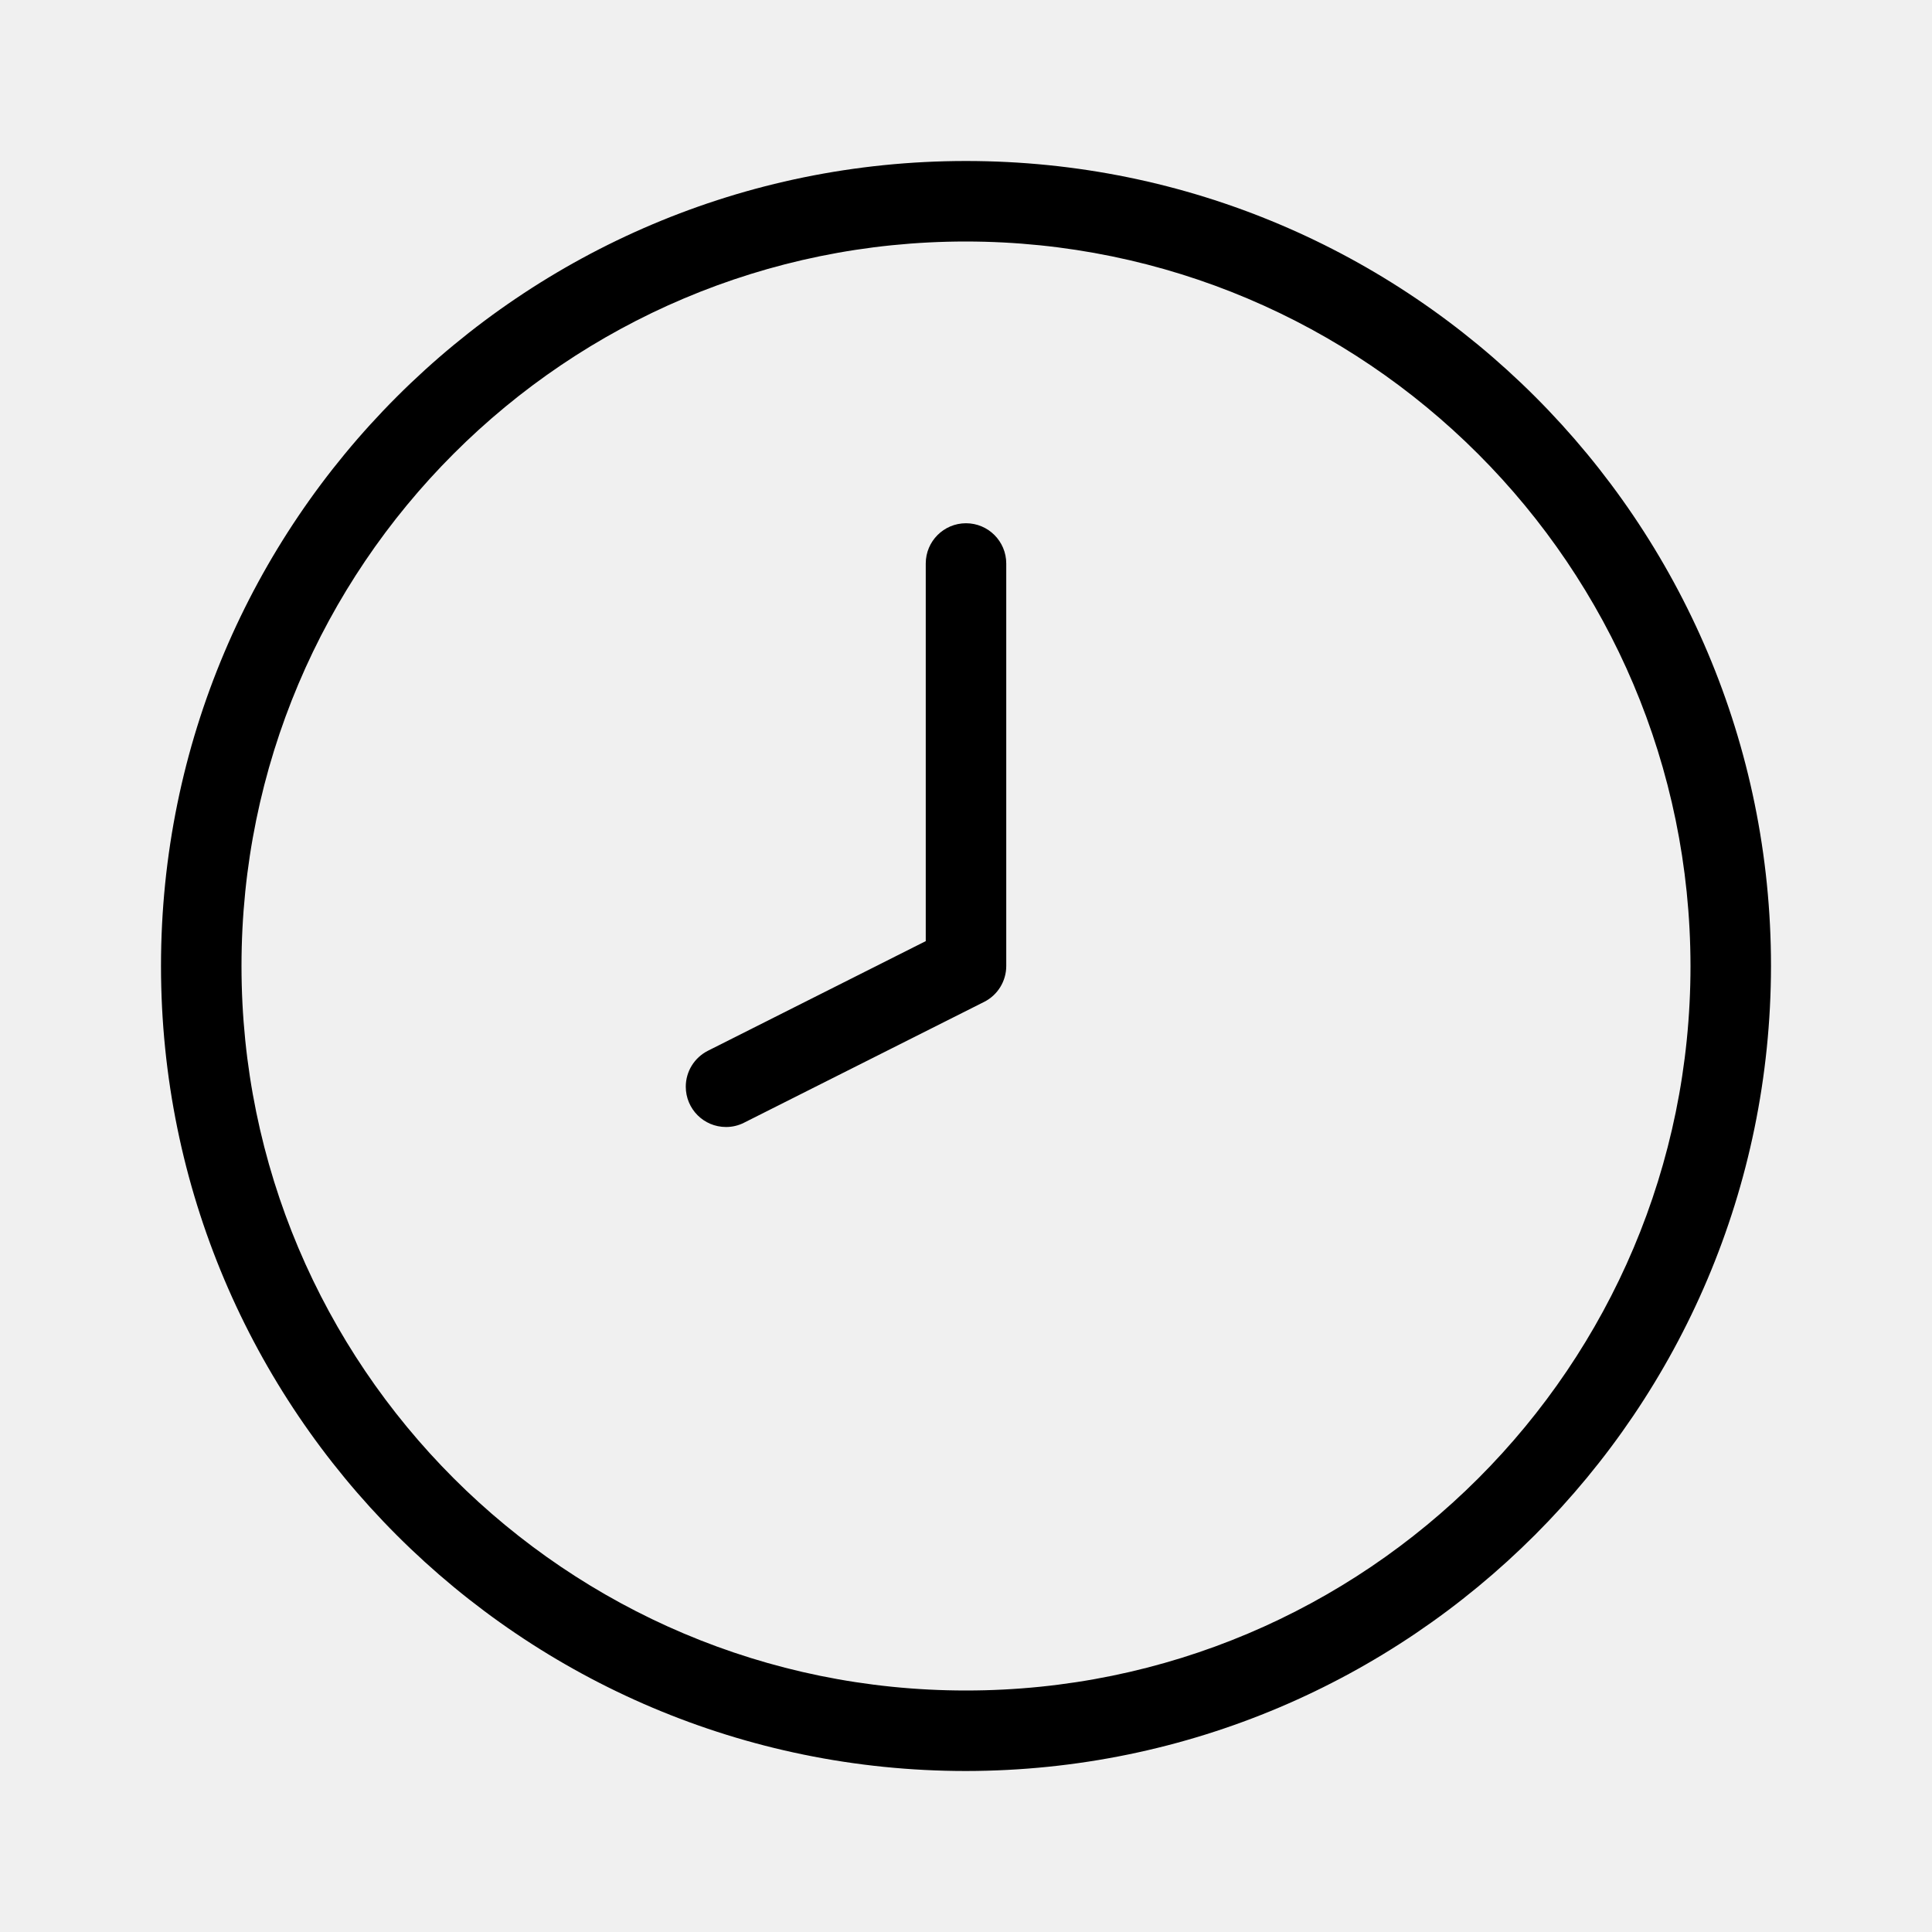
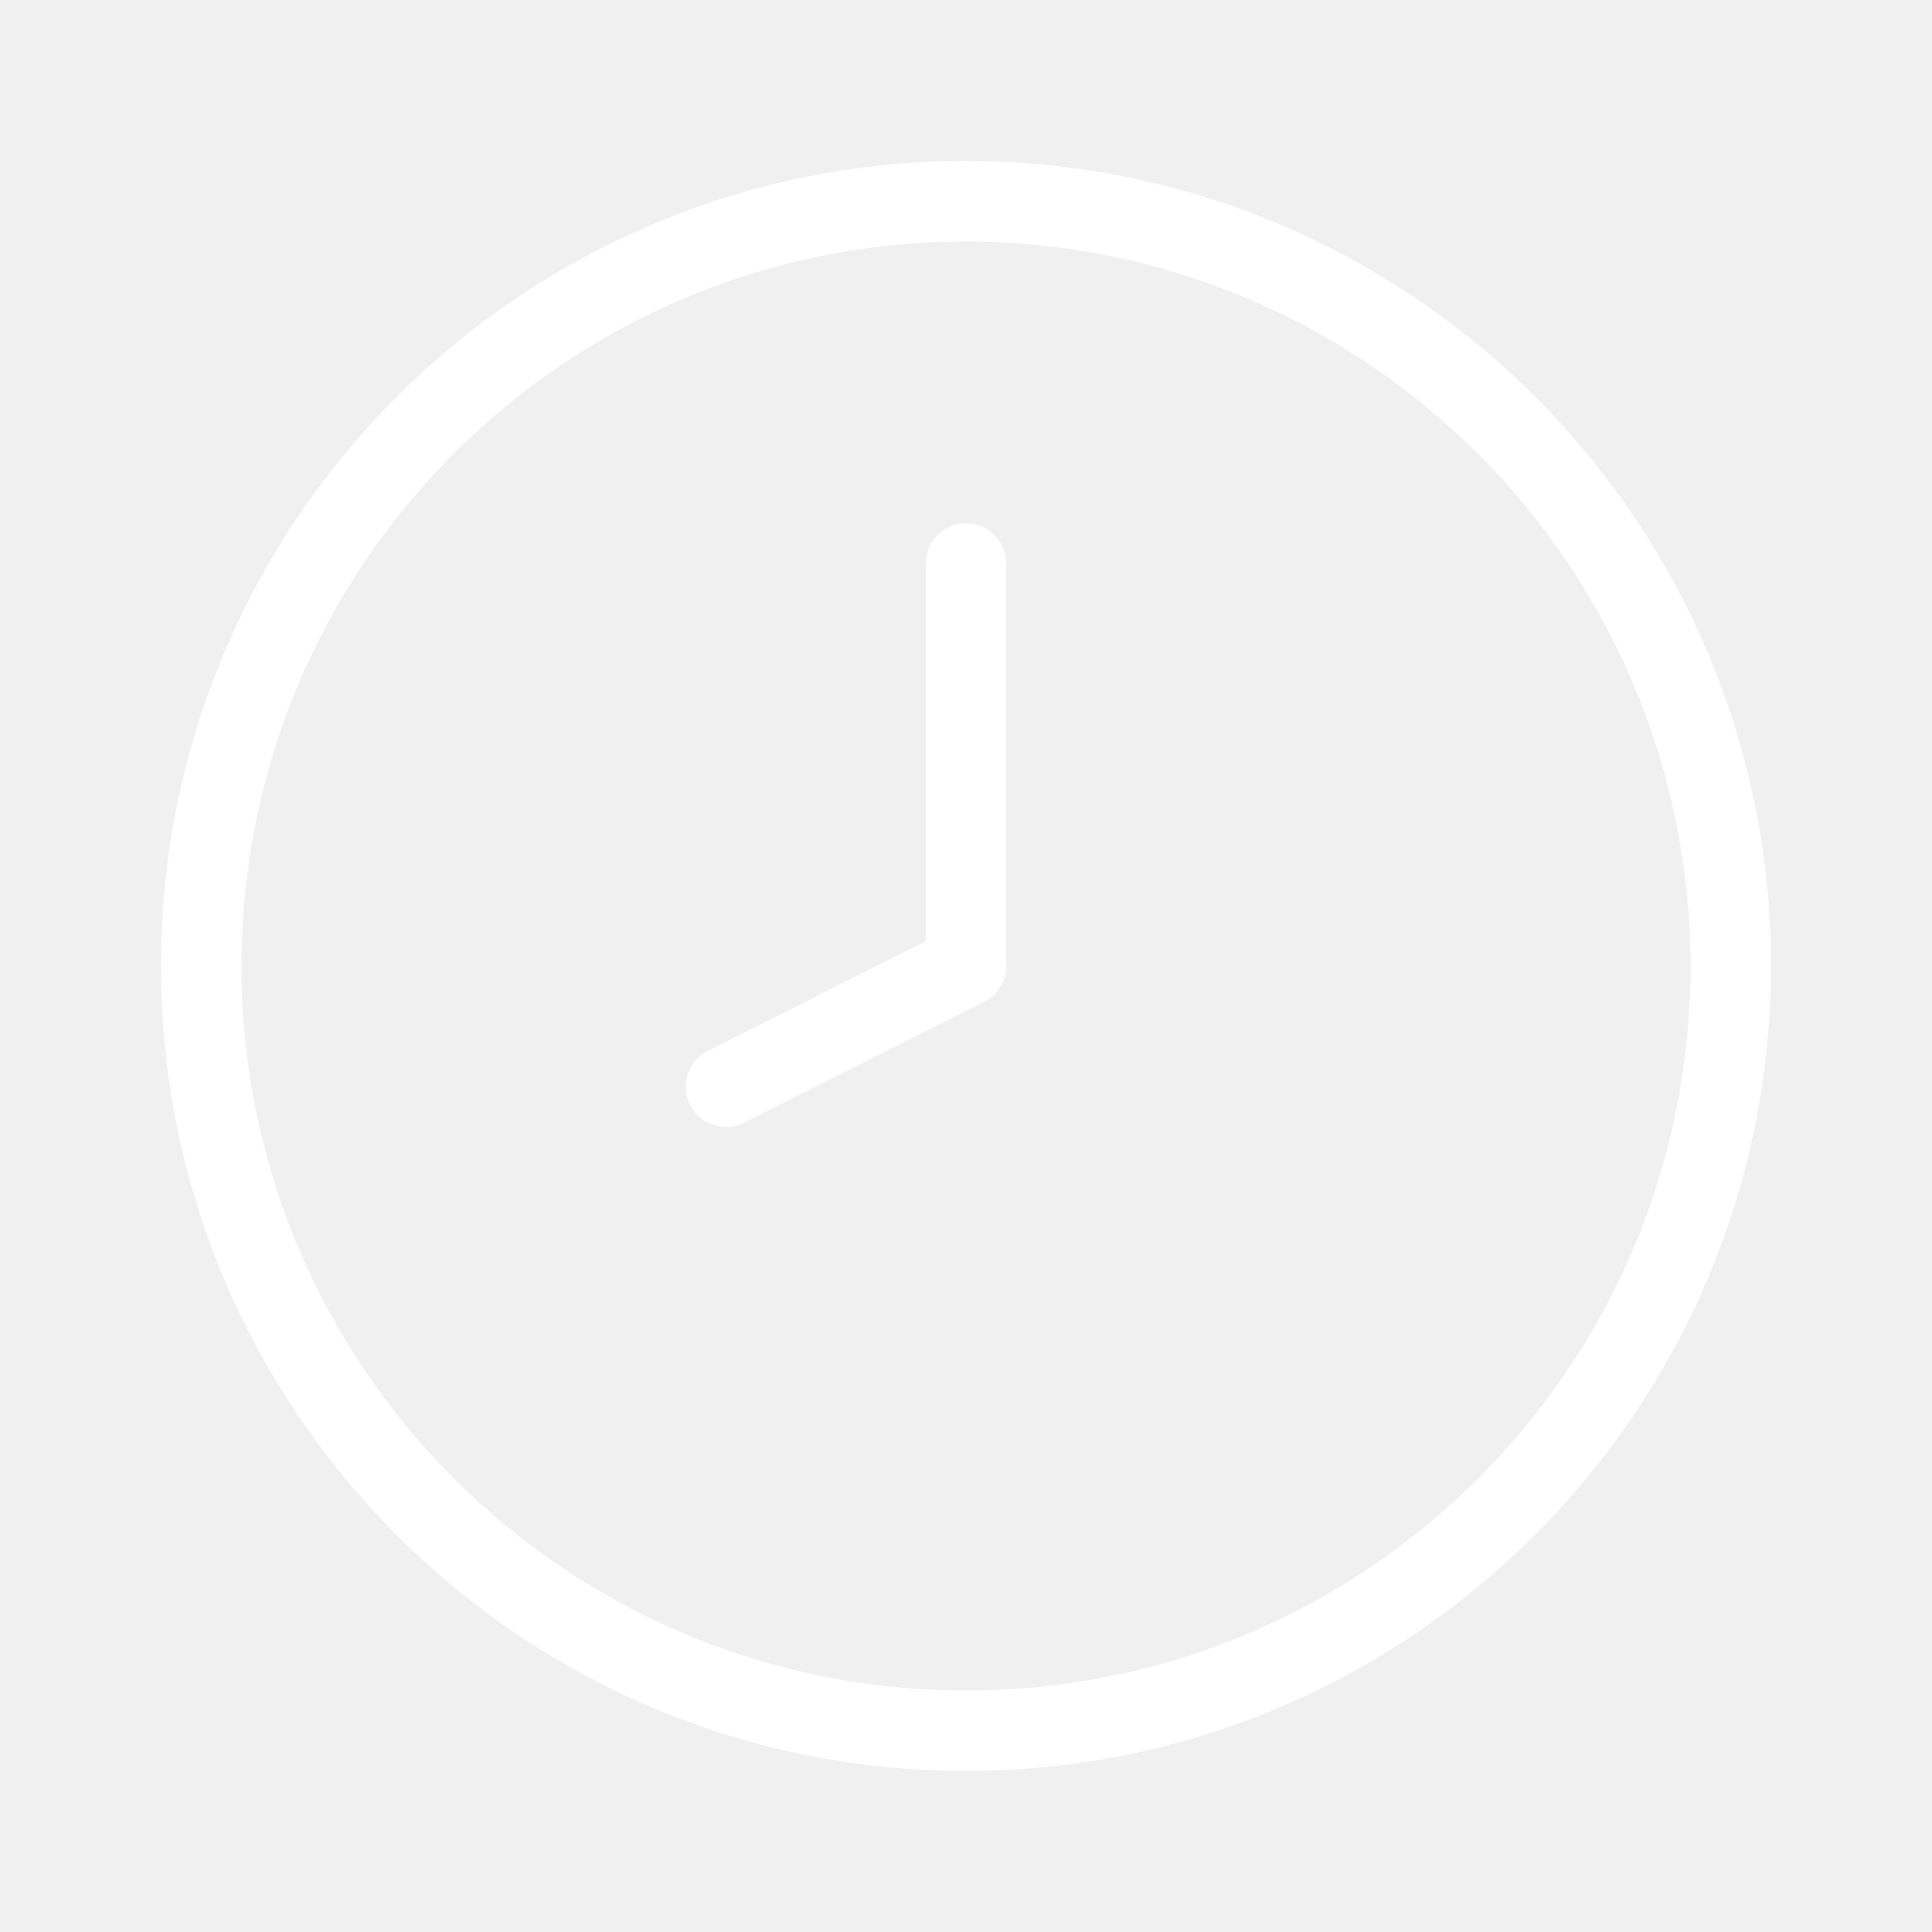
- <svg xmlns="http://www.w3.org/2000/svg" enable-background="new 0 0 24 24" viewBox="0 0 24 24">
+ <svg xmlns="http://www.w3.org/2000/svg" enable-background="new 0 0 24 24" viewBox="0 0 24 24" fill="white">
  <path d="M12,6.5c-0.276,0-0.5,0.224-0.5,0.5v4.691l-2.706,1.362c-0.168,0.085-0.275,0.257-0.275,0.446C8.519,13.776,8.742,14,9.019,14c0.078,0,0.155-0.018,0.225-0.054l2.981-1.5C12.393,12.362,12.5,12.189,12.5,12V7C12.5,6.724,12.276,6.5,12,6.5z M12,2C6.477,2,2,6.477,2,12s4.477,10,10,10c5.52-0.006,9.994-4.48,10-10C22,6.477,17.523,2,12,2z M12,21c-4.971,0-9-4.029-9-9s4.029-9,9-9c4.968,0.005,8.995,4.032,9,9C21,16.971,16.971,21,12,21z" />
</svg>
